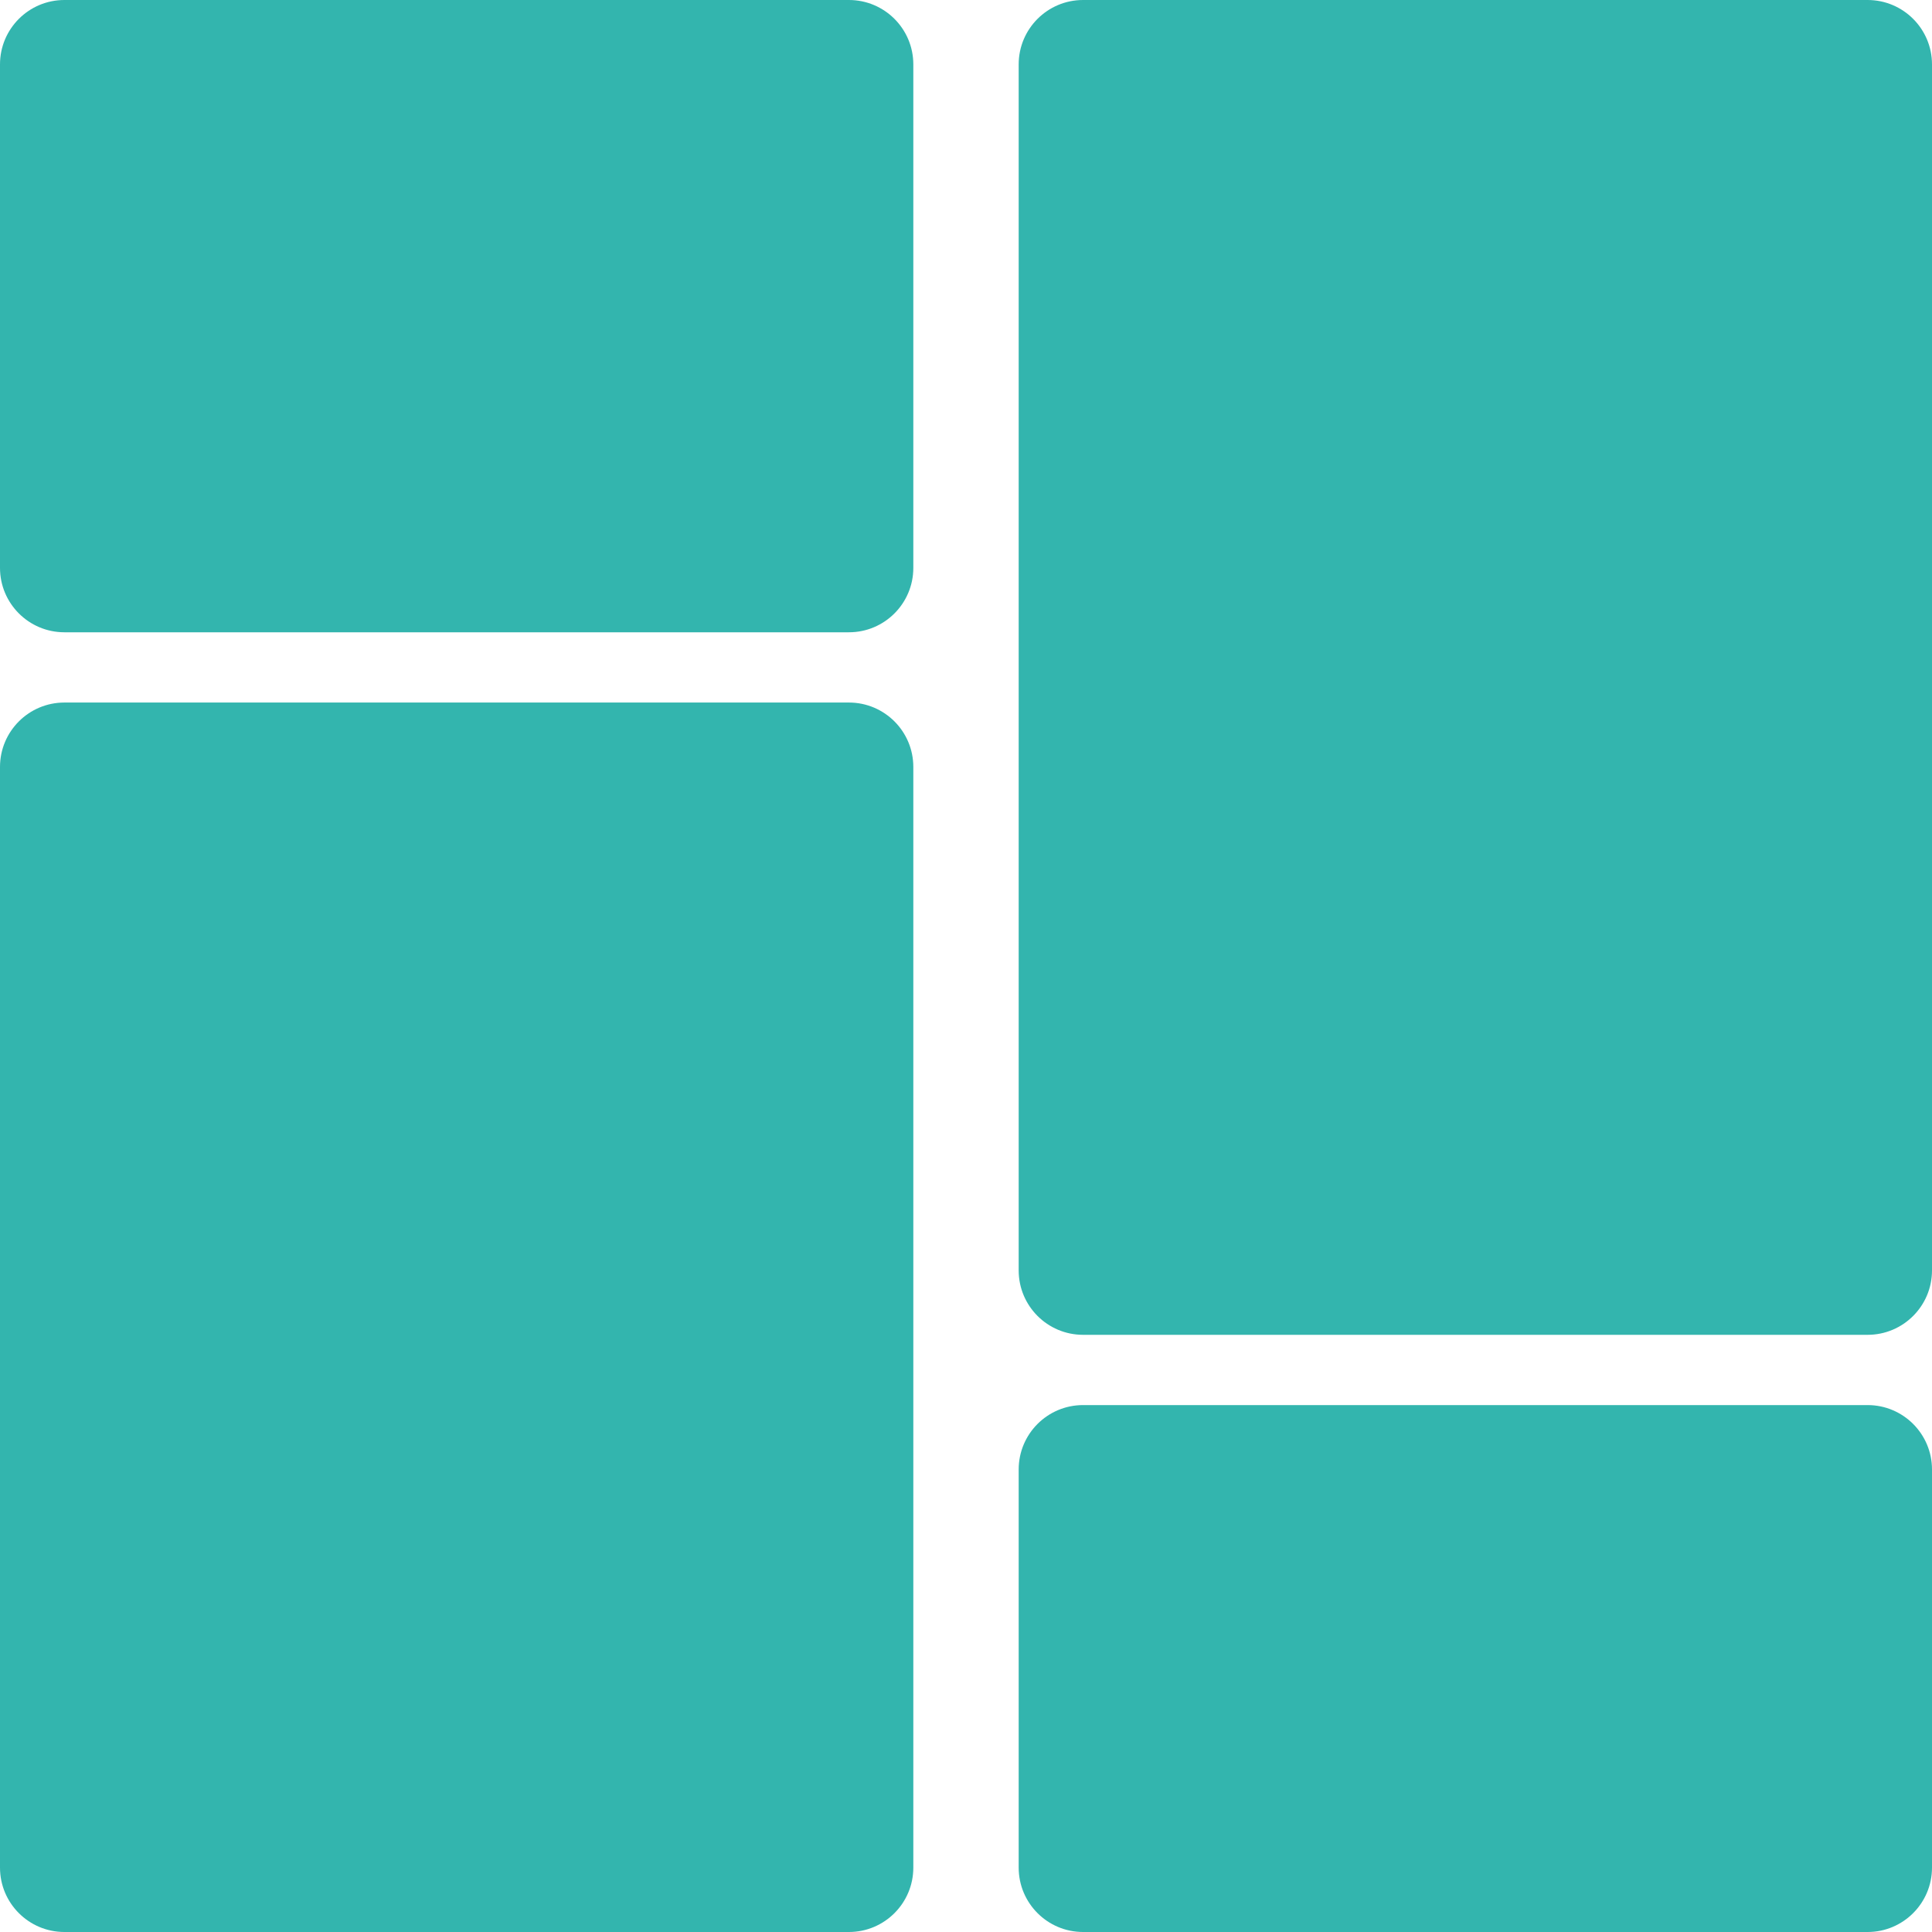
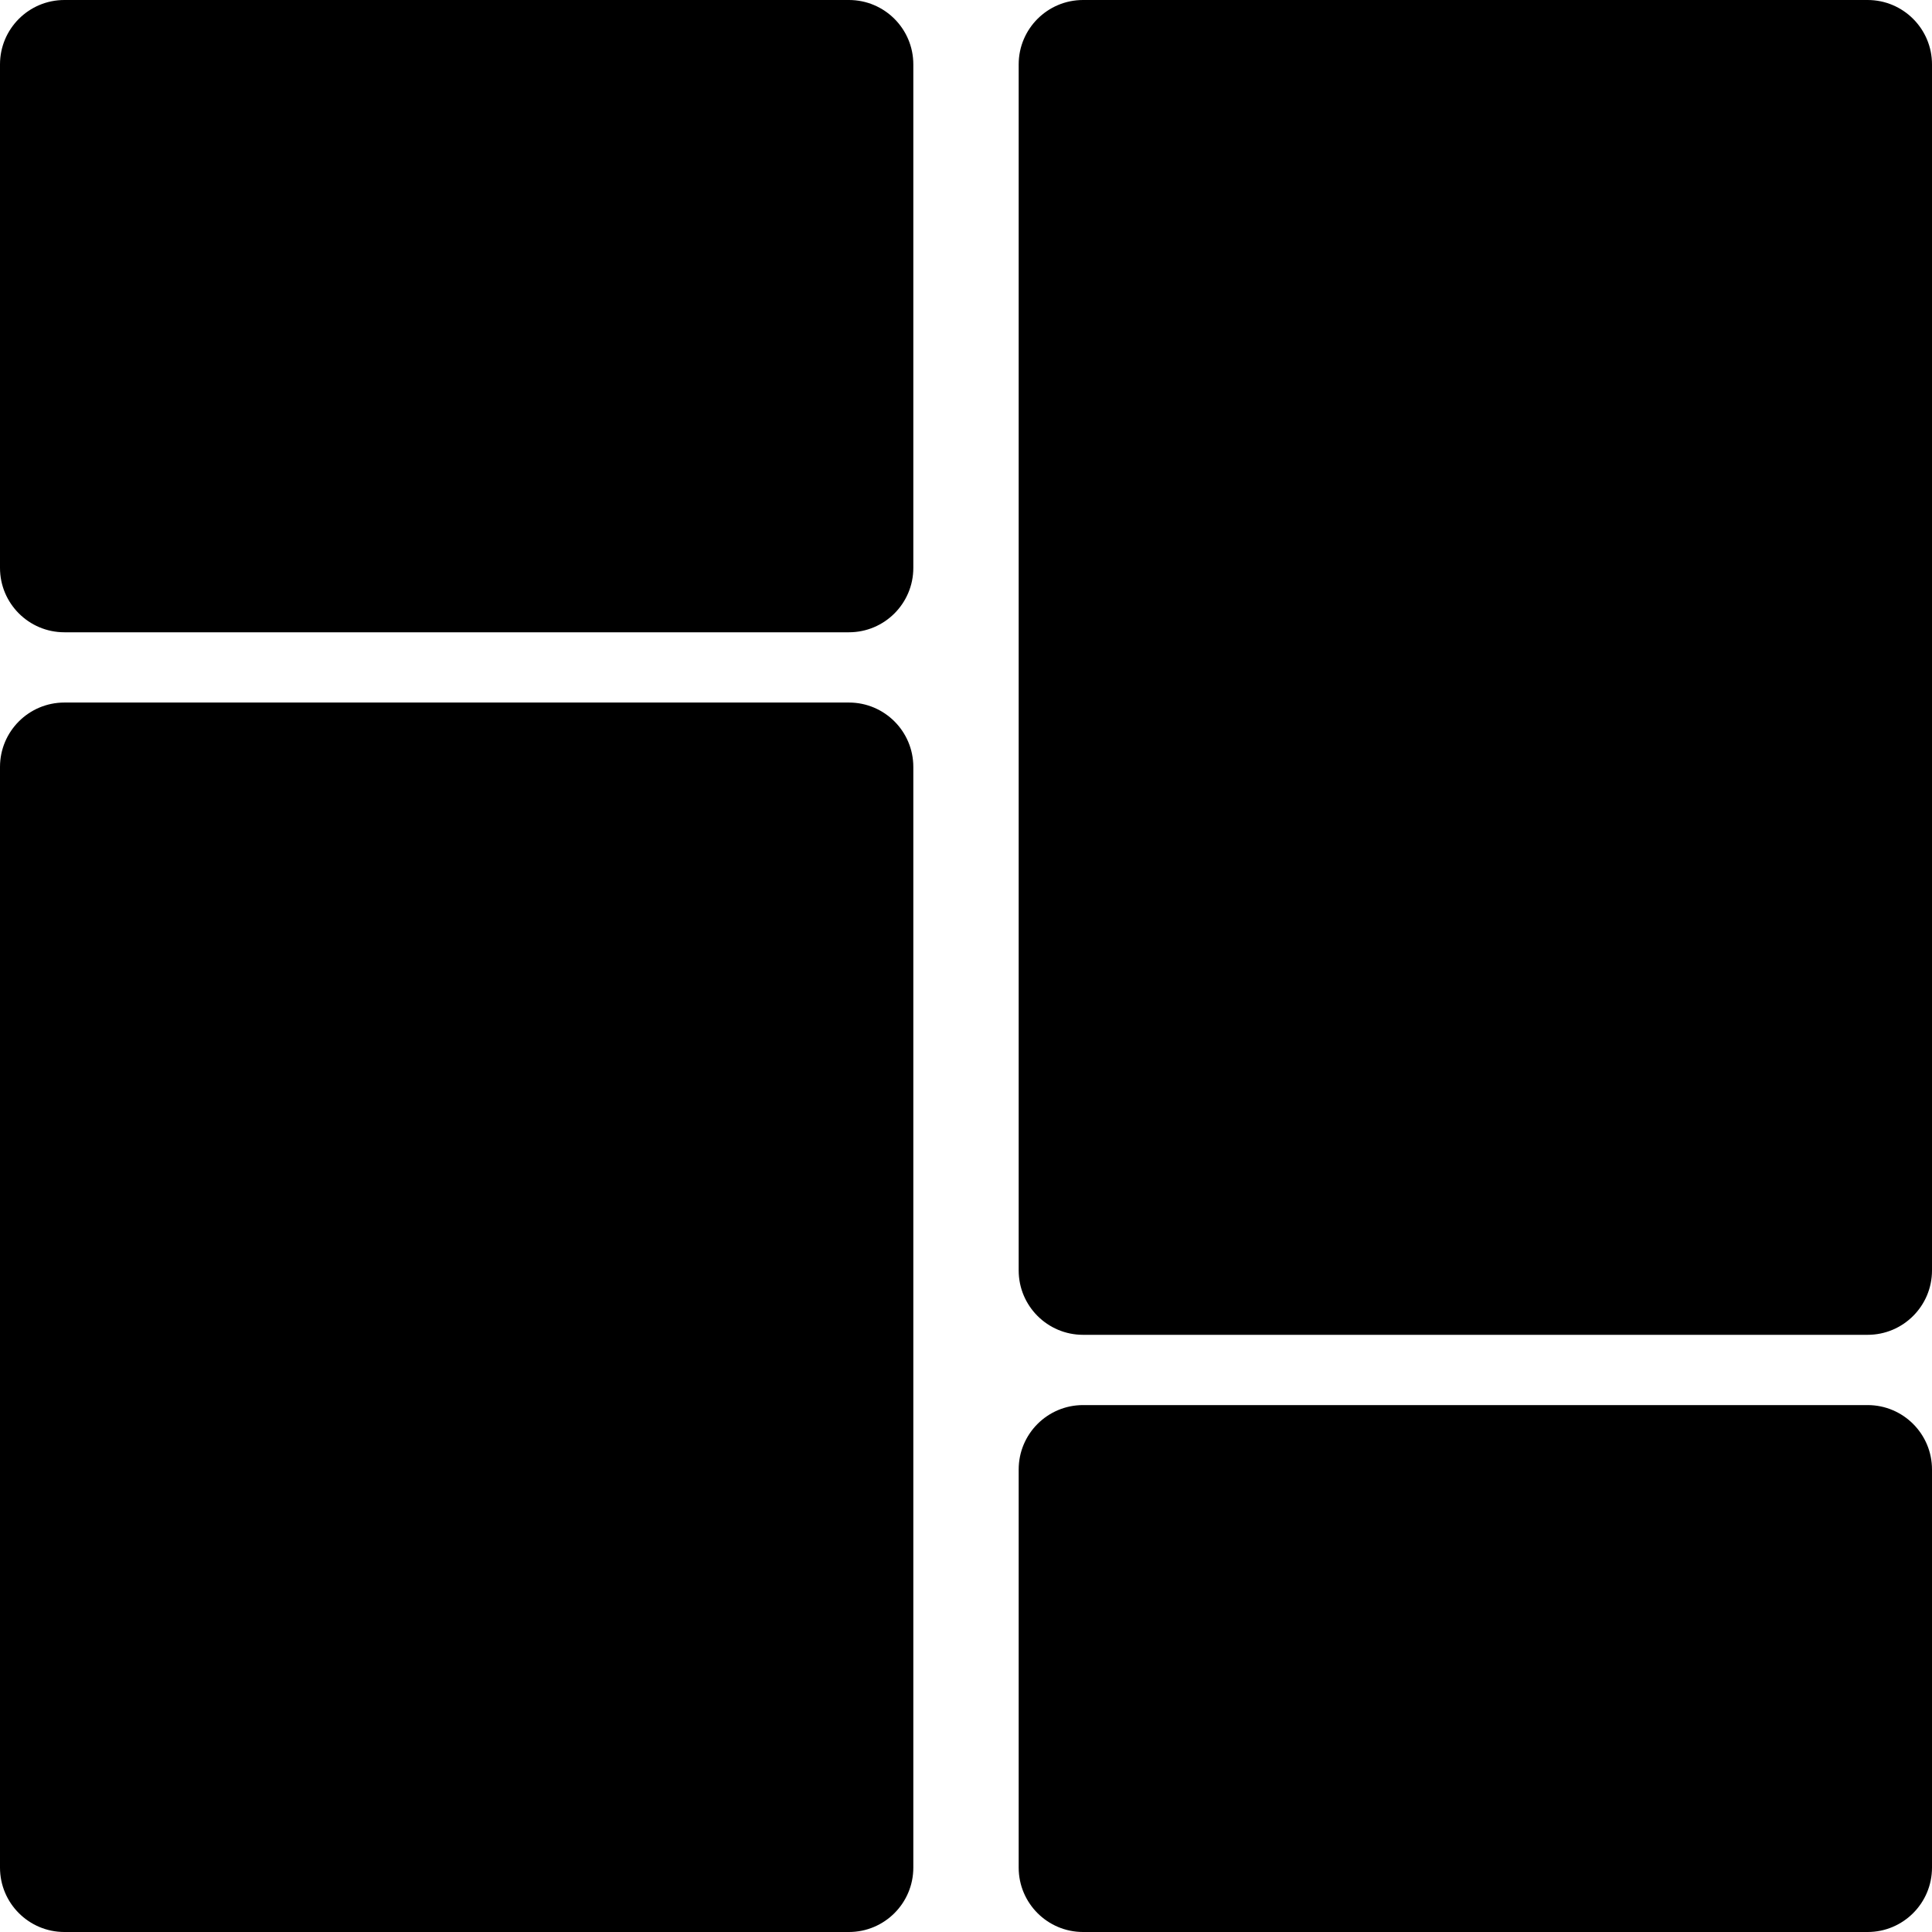
<svg xmlns="http://www.w3.org/2000/svg" id="prefix__picto-dashboard-select" width="30" height="30" viewBox="0 0 30 30">
  <defs>
-     <style>
-             .prefix__cls-1{fill:#33b5ae}
-         </style>
-   </defs>
+     </defs>
  <rect id="prefix__Rectangle_632" width="14.182" height="9.818" class="prefix__cls-1" data-name="Rectangle 632" rx="1" />
  <rect id="prefix__Rectangle_635" width="14.182" height="8.182" class="prefix__cls-1" data-name="Rectangle 635" rx="1" transform="translate(15.818 21.818)" />
  <rect id="prefix__Rectangle_633" width="14.182" height="19.091" class="prefix__cls-1" data-name="Rectangle 633" rx="1" transform="translate(0 10.909)" />
  <rect id="prefix__Rectangle_634" width="14.182" height="20.727" class="prefix__cls-1" data-name="Rectangle 634" rx="1" transform="translate(15.818)" />
</svg>
